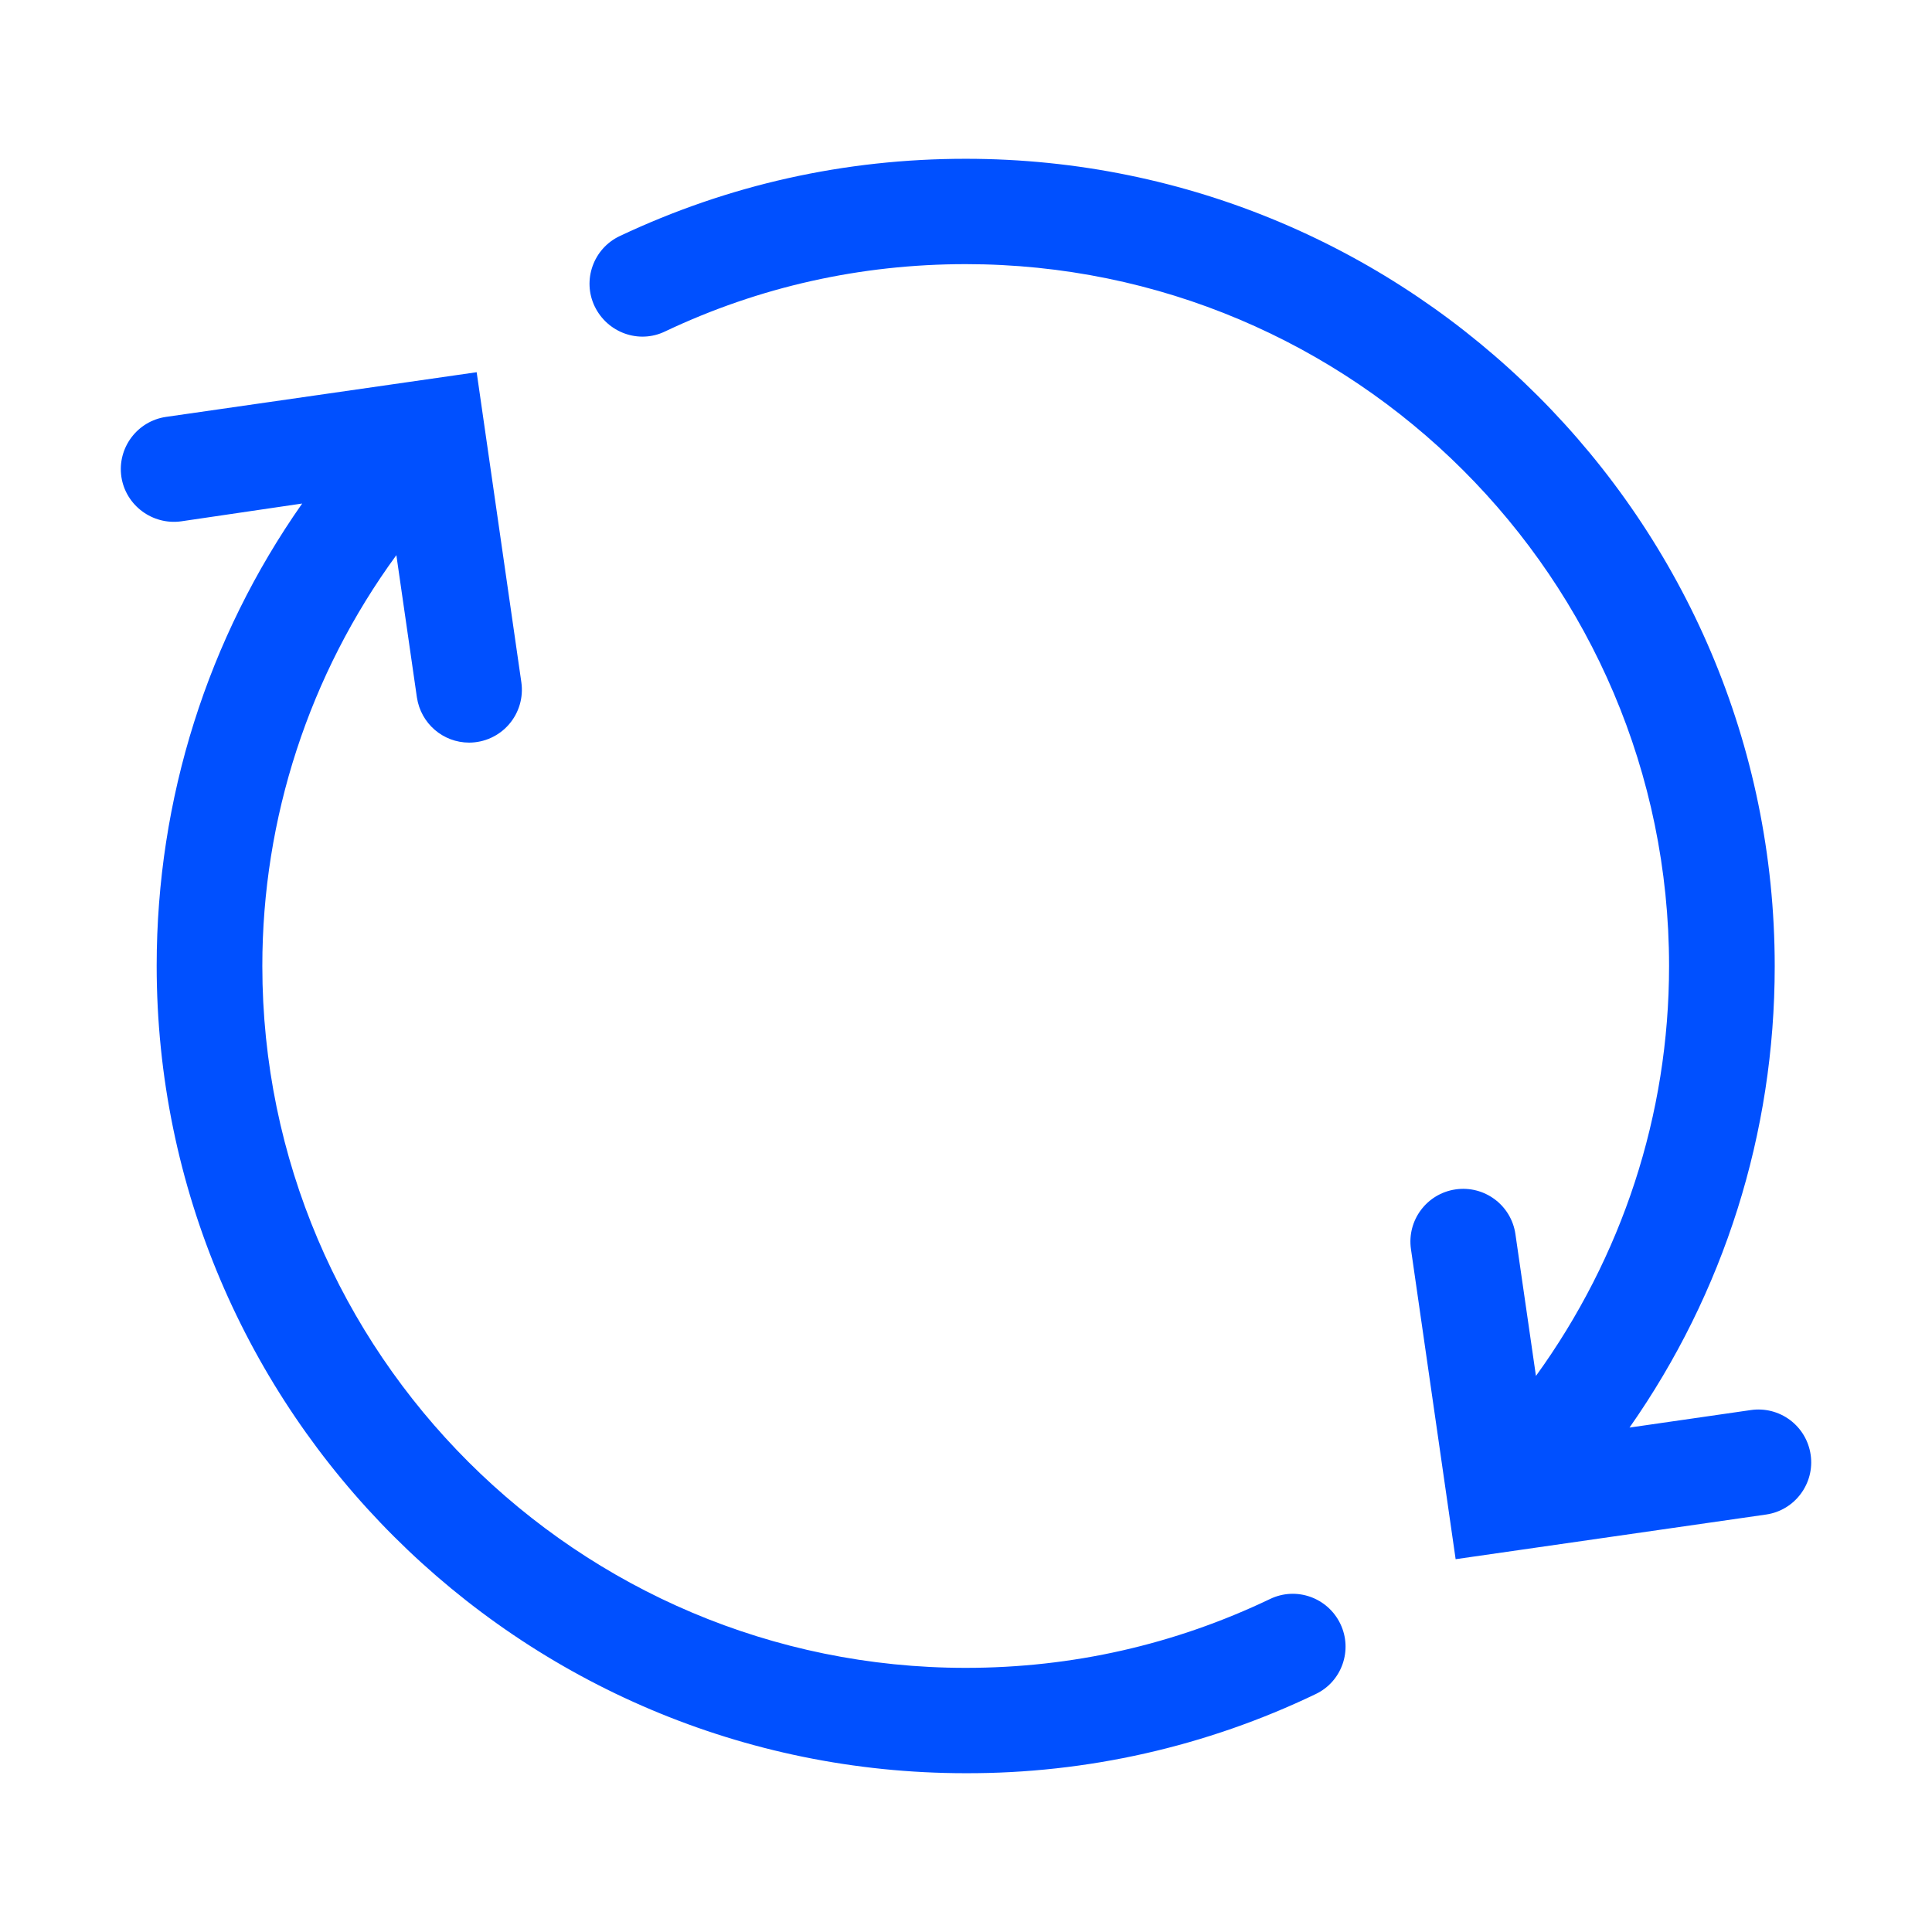
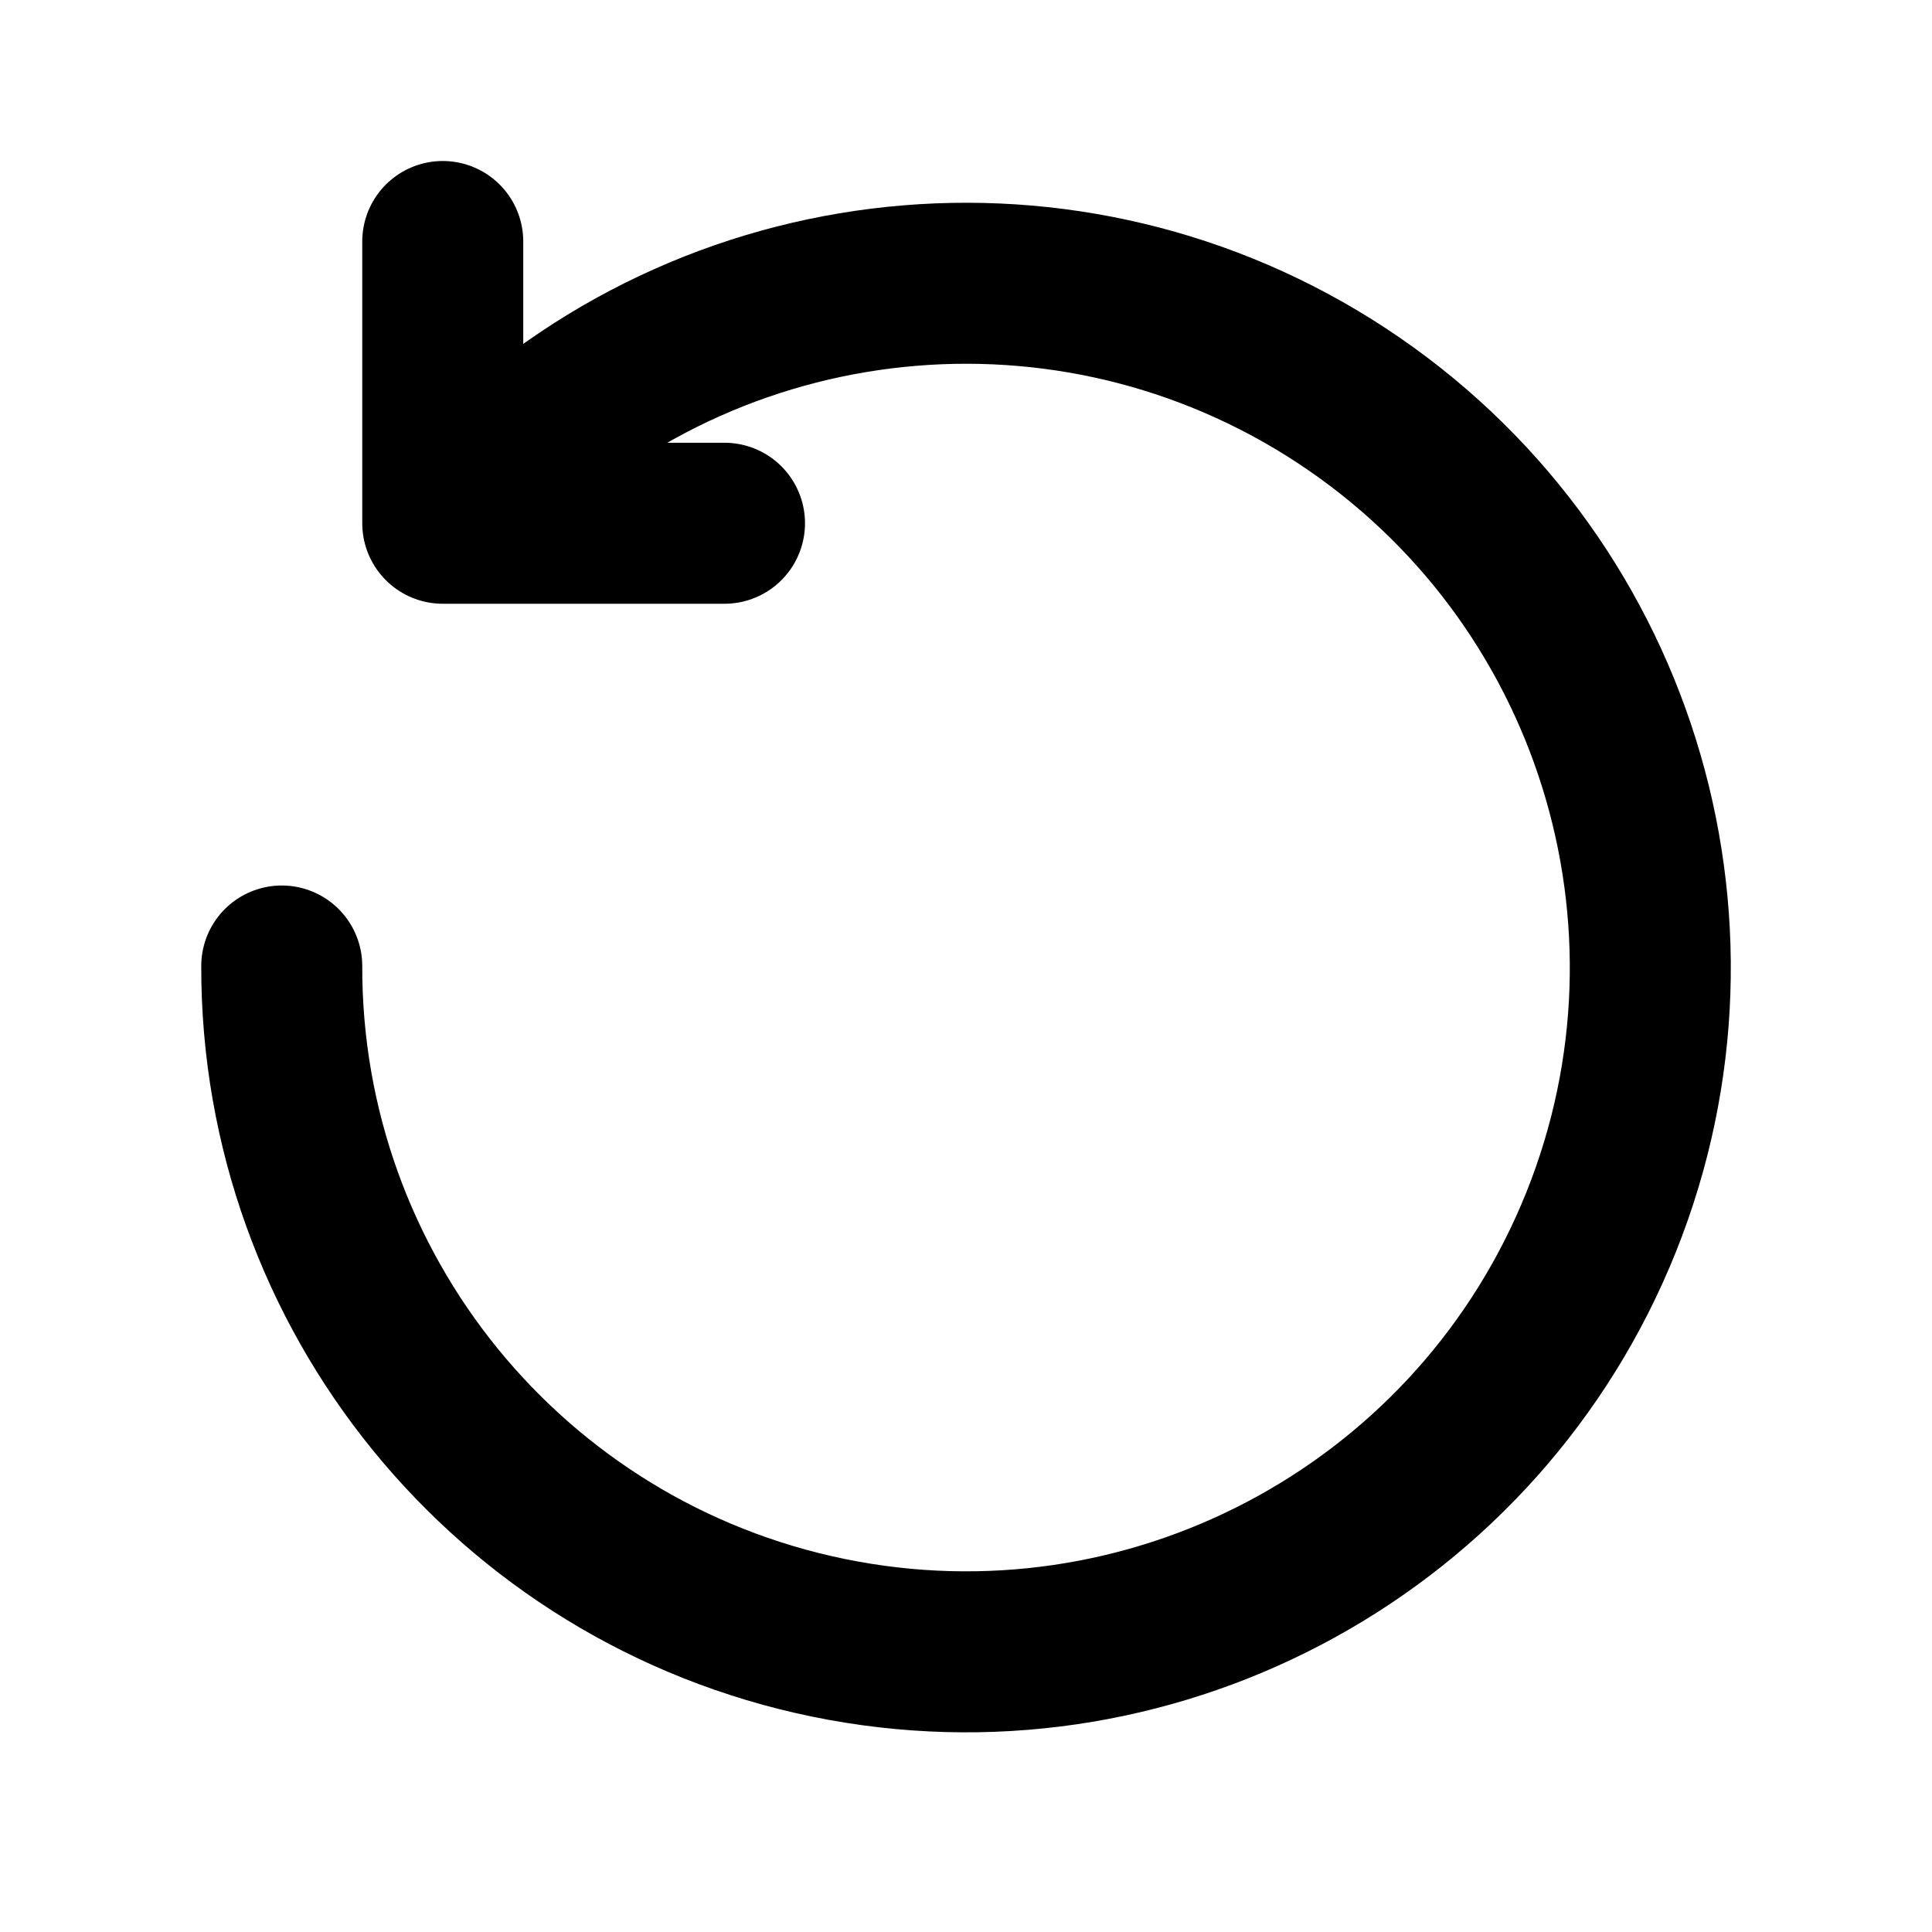
- <svg xmlns="http://www.w3.org/2000/svg" xml:space="preserve" viewBox="0 0 64 64">
-   <switch>
-     <g>
-       <path fill="#0050FF" d="M44.4 53.79c.42.87.05 1.92-.82 2.33a26.6 26.6 0 0 1-11.59 2.62c-14.78 0-26.8-12-26.8-26.75 0-5.53 1.69-10.85 4.82-15.31L6 17.27c-.95.13-1.84-.53-1.98-1.48a1.75 1.75 0 0 1 1.48-1.98l10.29-1.48 1.48 10.27a1.75 1.75 0 0 1-1.73 2c-.86 0-1.6-.63-1.73-1.5l-.68-4.71A23.05 23.05 0 0 0 8.69 32c0 12.82 10.45 23.25 23.3 23.25 3.53 0 6.92-.77 10.08-2.28.87-.42 1.91-.05 2.33.82m15.58-5.6A1.747 1.747 0 0 0 58 46.71l-4.02.58c3.12-4.45 4.81-9.74 4.81-15.28 0-14.75-12.02-26.75-26.8-26.75-4.01 0-7.86.86-11.46 2.56-.87.41-1.25 1.46-.83 2.33s1.46 1.25 2.33.83c3.12-1.48 6.48-2.23 9.96-2.23 12.85 0 23.3 10.43 23.3 23.25 0 4.94-1.56 9.64-4.41 13.58l-.68-4.7a1.747 1.747 0 1 0-3.46.5l1.48 10.27 10.29-1.48c.95-.14 1.61-1.03 1.47-1.98" style="fill:#0050ff" />
-     </g>
-   </switch>
+ <svg xmlns="http://www.w3.org/2000/svg" viewBox="0 0 24 24" fill="none" stroke="#000" stroke-width="2" stroke-linecap="round" stroke-linejoin="round">
+   <path d="M3.5 12a8.5 8.5 0 1 0 2.6-6.1" />
+   <path d="M5.5 3v3.5H9" />
</svg>
